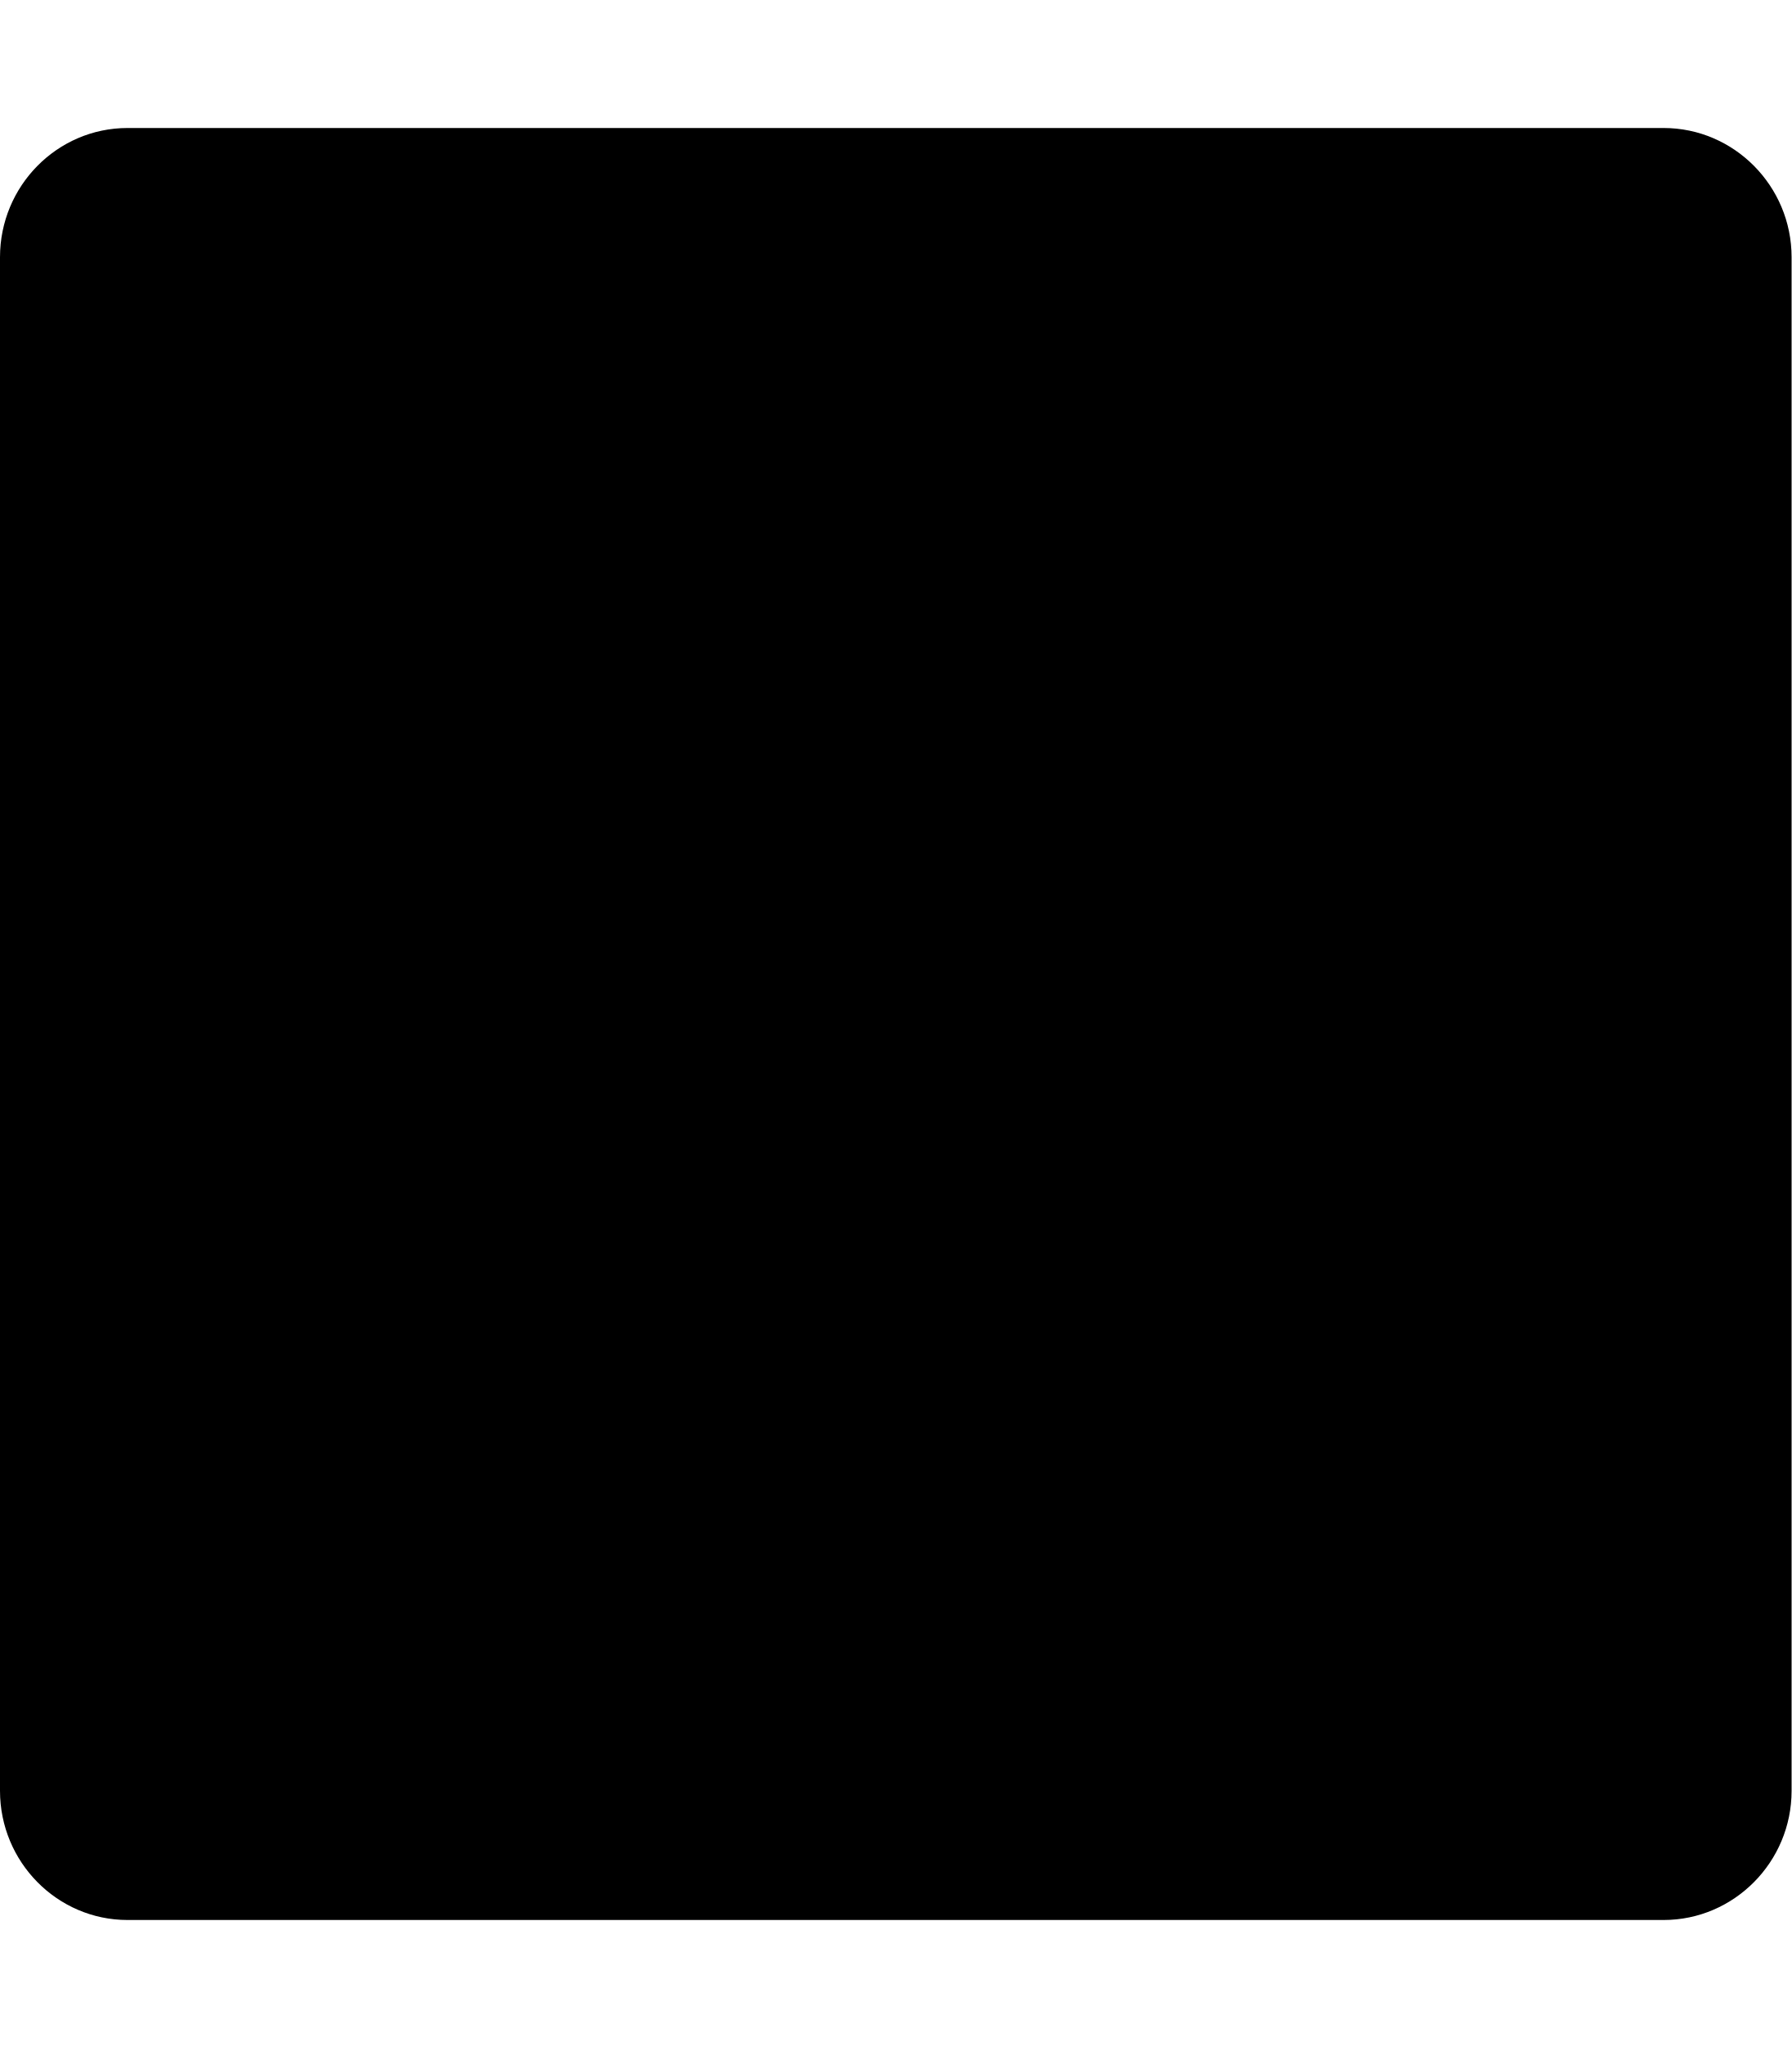
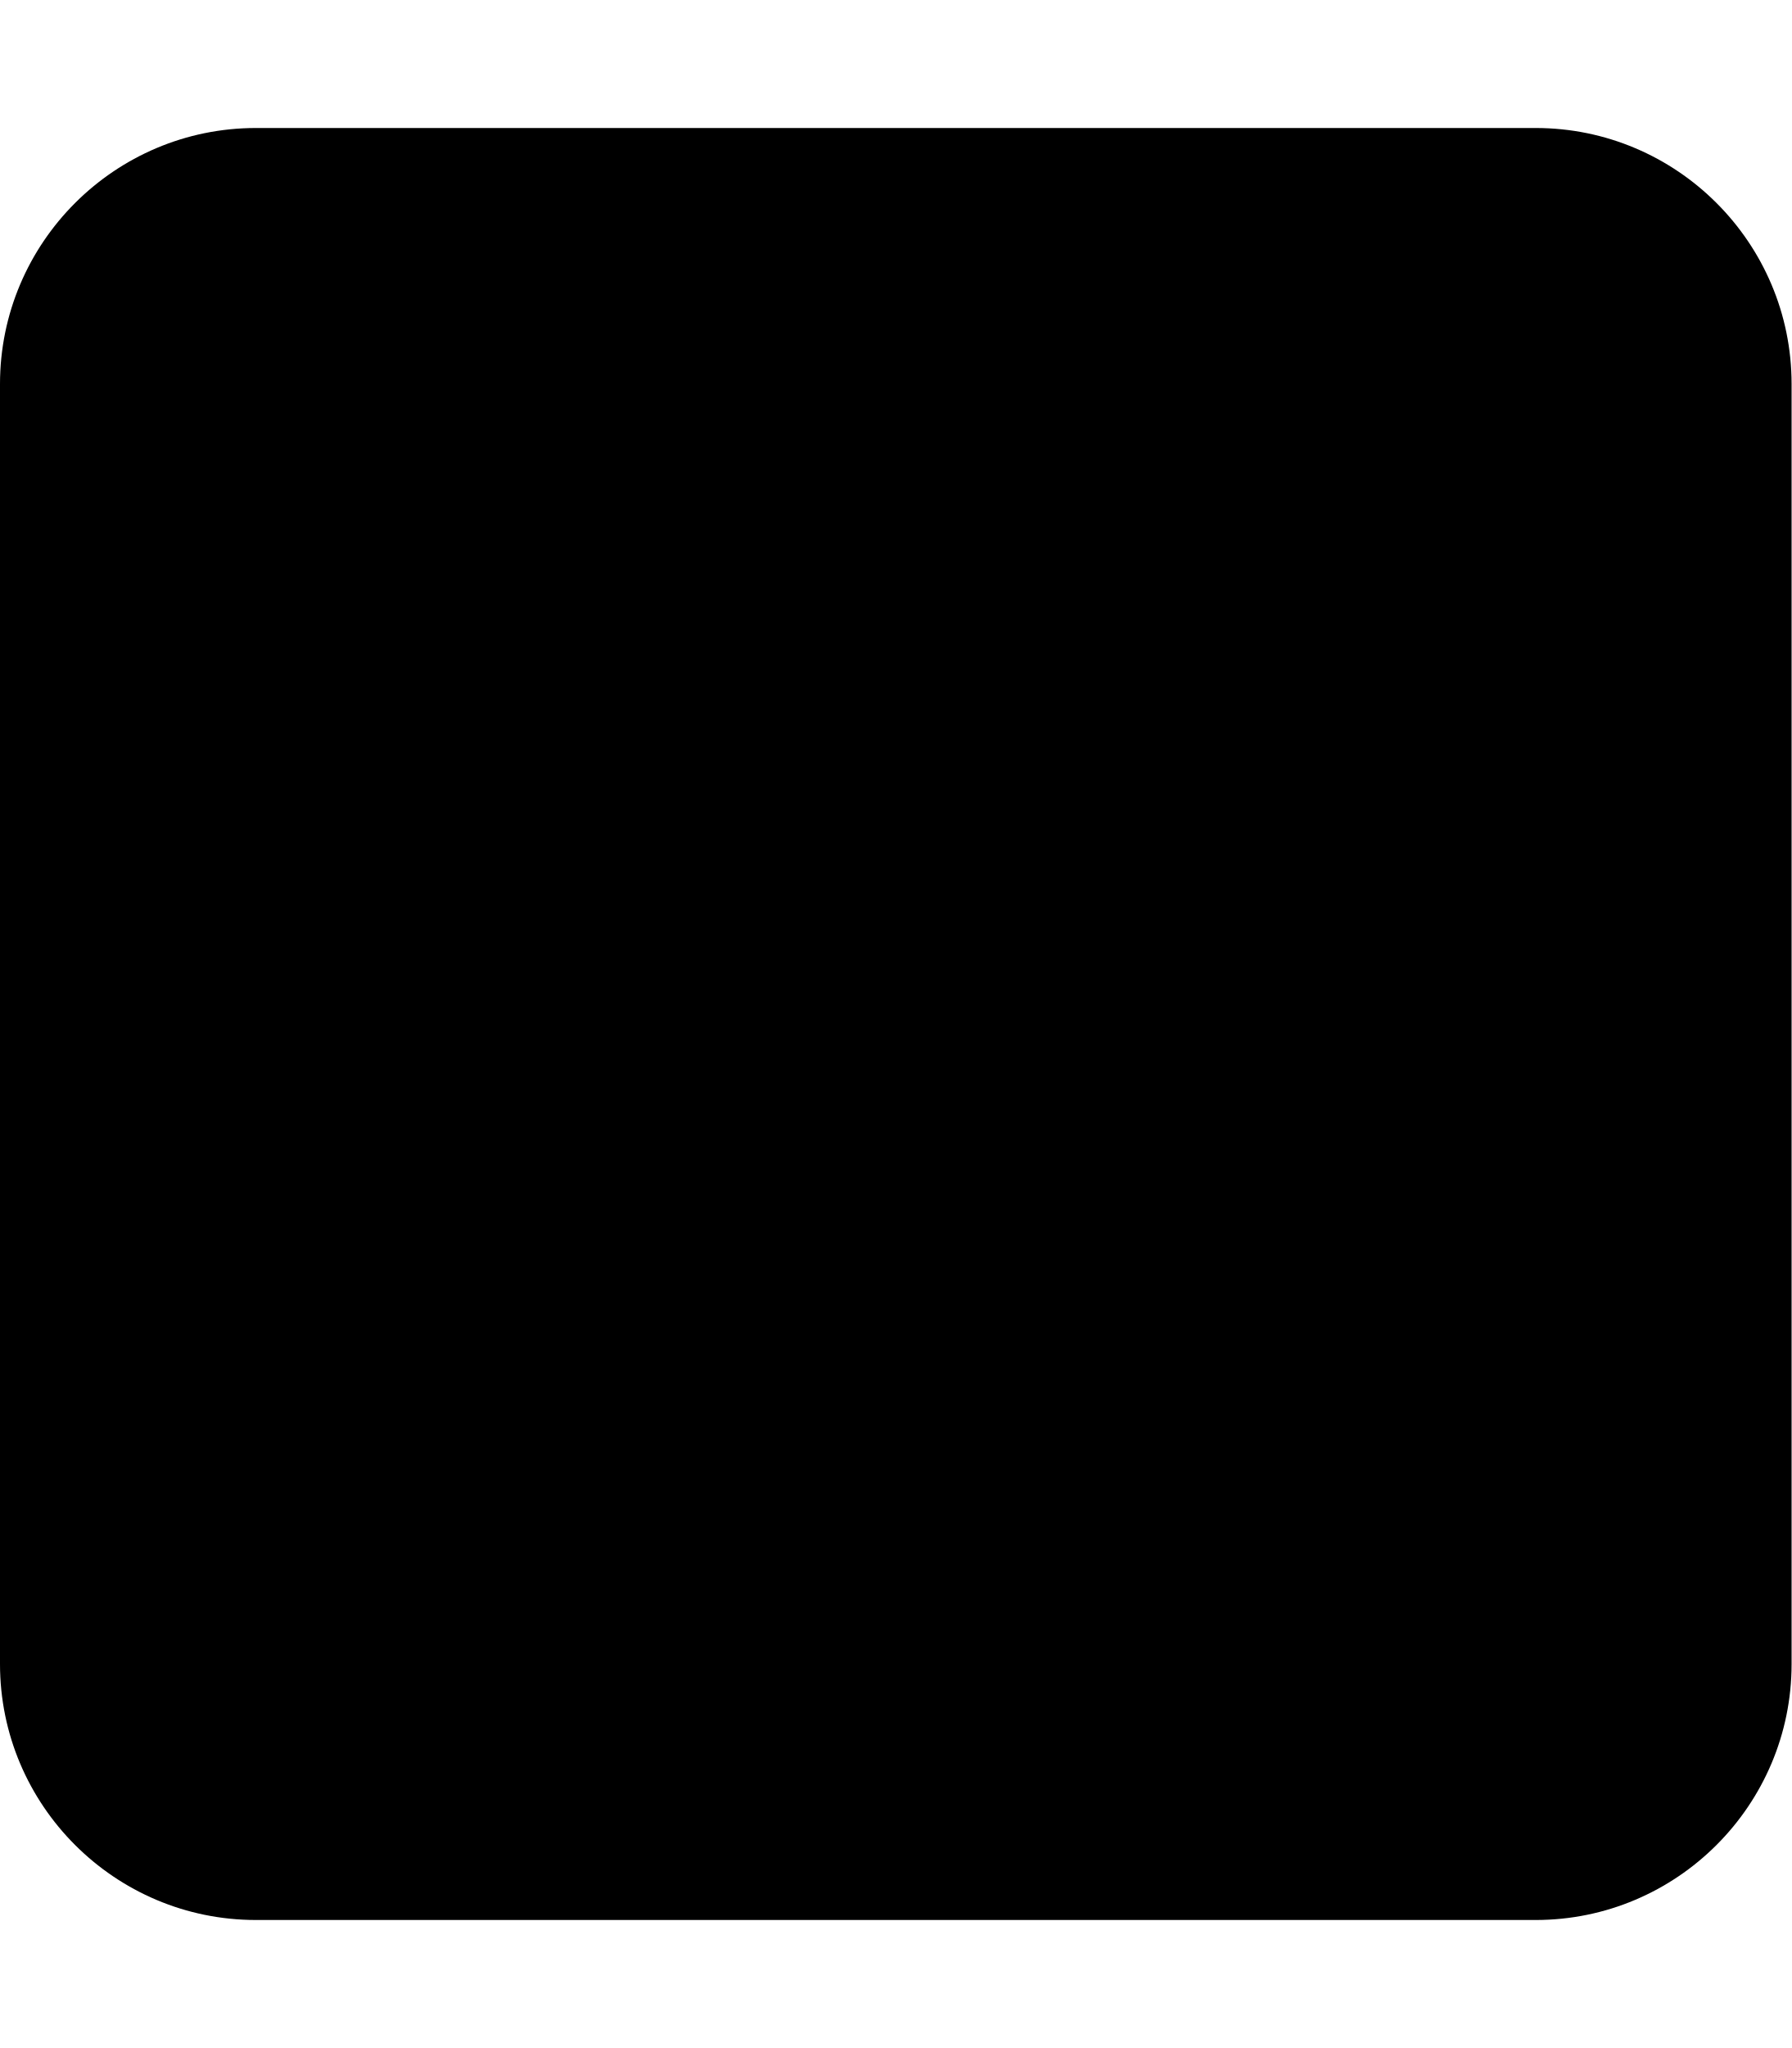
<svg xmlns="http://www.w3.org/2000/svg" stroke-width="0.75rlh" viewBox="0 0 448 512">
-   <path d="M416 32H31.9C14.3 32 0 46.5 0 64.3v383.4C0 465.5 14.3 480 31.9 480H416c17.6 0 32-14.5 32-32.3V64.3c0-17.8-14.4-32.3-32-32.3z" />
+   <path d="M64 32C28.7 32 0 60.7 0 96V416c0 35.3 28.7 64 64 64H384c35.3 0 64-28.7 64-64V96c0-35.3-28.7-64-64-64H64z" />
  <path class="full" d="M135.4 416H69V202.2h66.5V416zm-33.2-243c-21.3 0-38.5-17.3-38.5-38.5S80.9 96 102.2 96c21.2 0 38.5 17.3 38.5 38.5 0 21.3-17.2 38.5-38.5 38.5zm282.1 243h-66.4V312c0-24.8-.5-56.7-34.5-56.7-34.6 0-39.9 27-39.9 54.9V416h-66.4V202.2h63.7v29.2h.9c8.9-16.8 30.6-34.5 62.9-34.5 67.2 0 79.7 44.3 79.7 101.9V416z" />
</svg>
